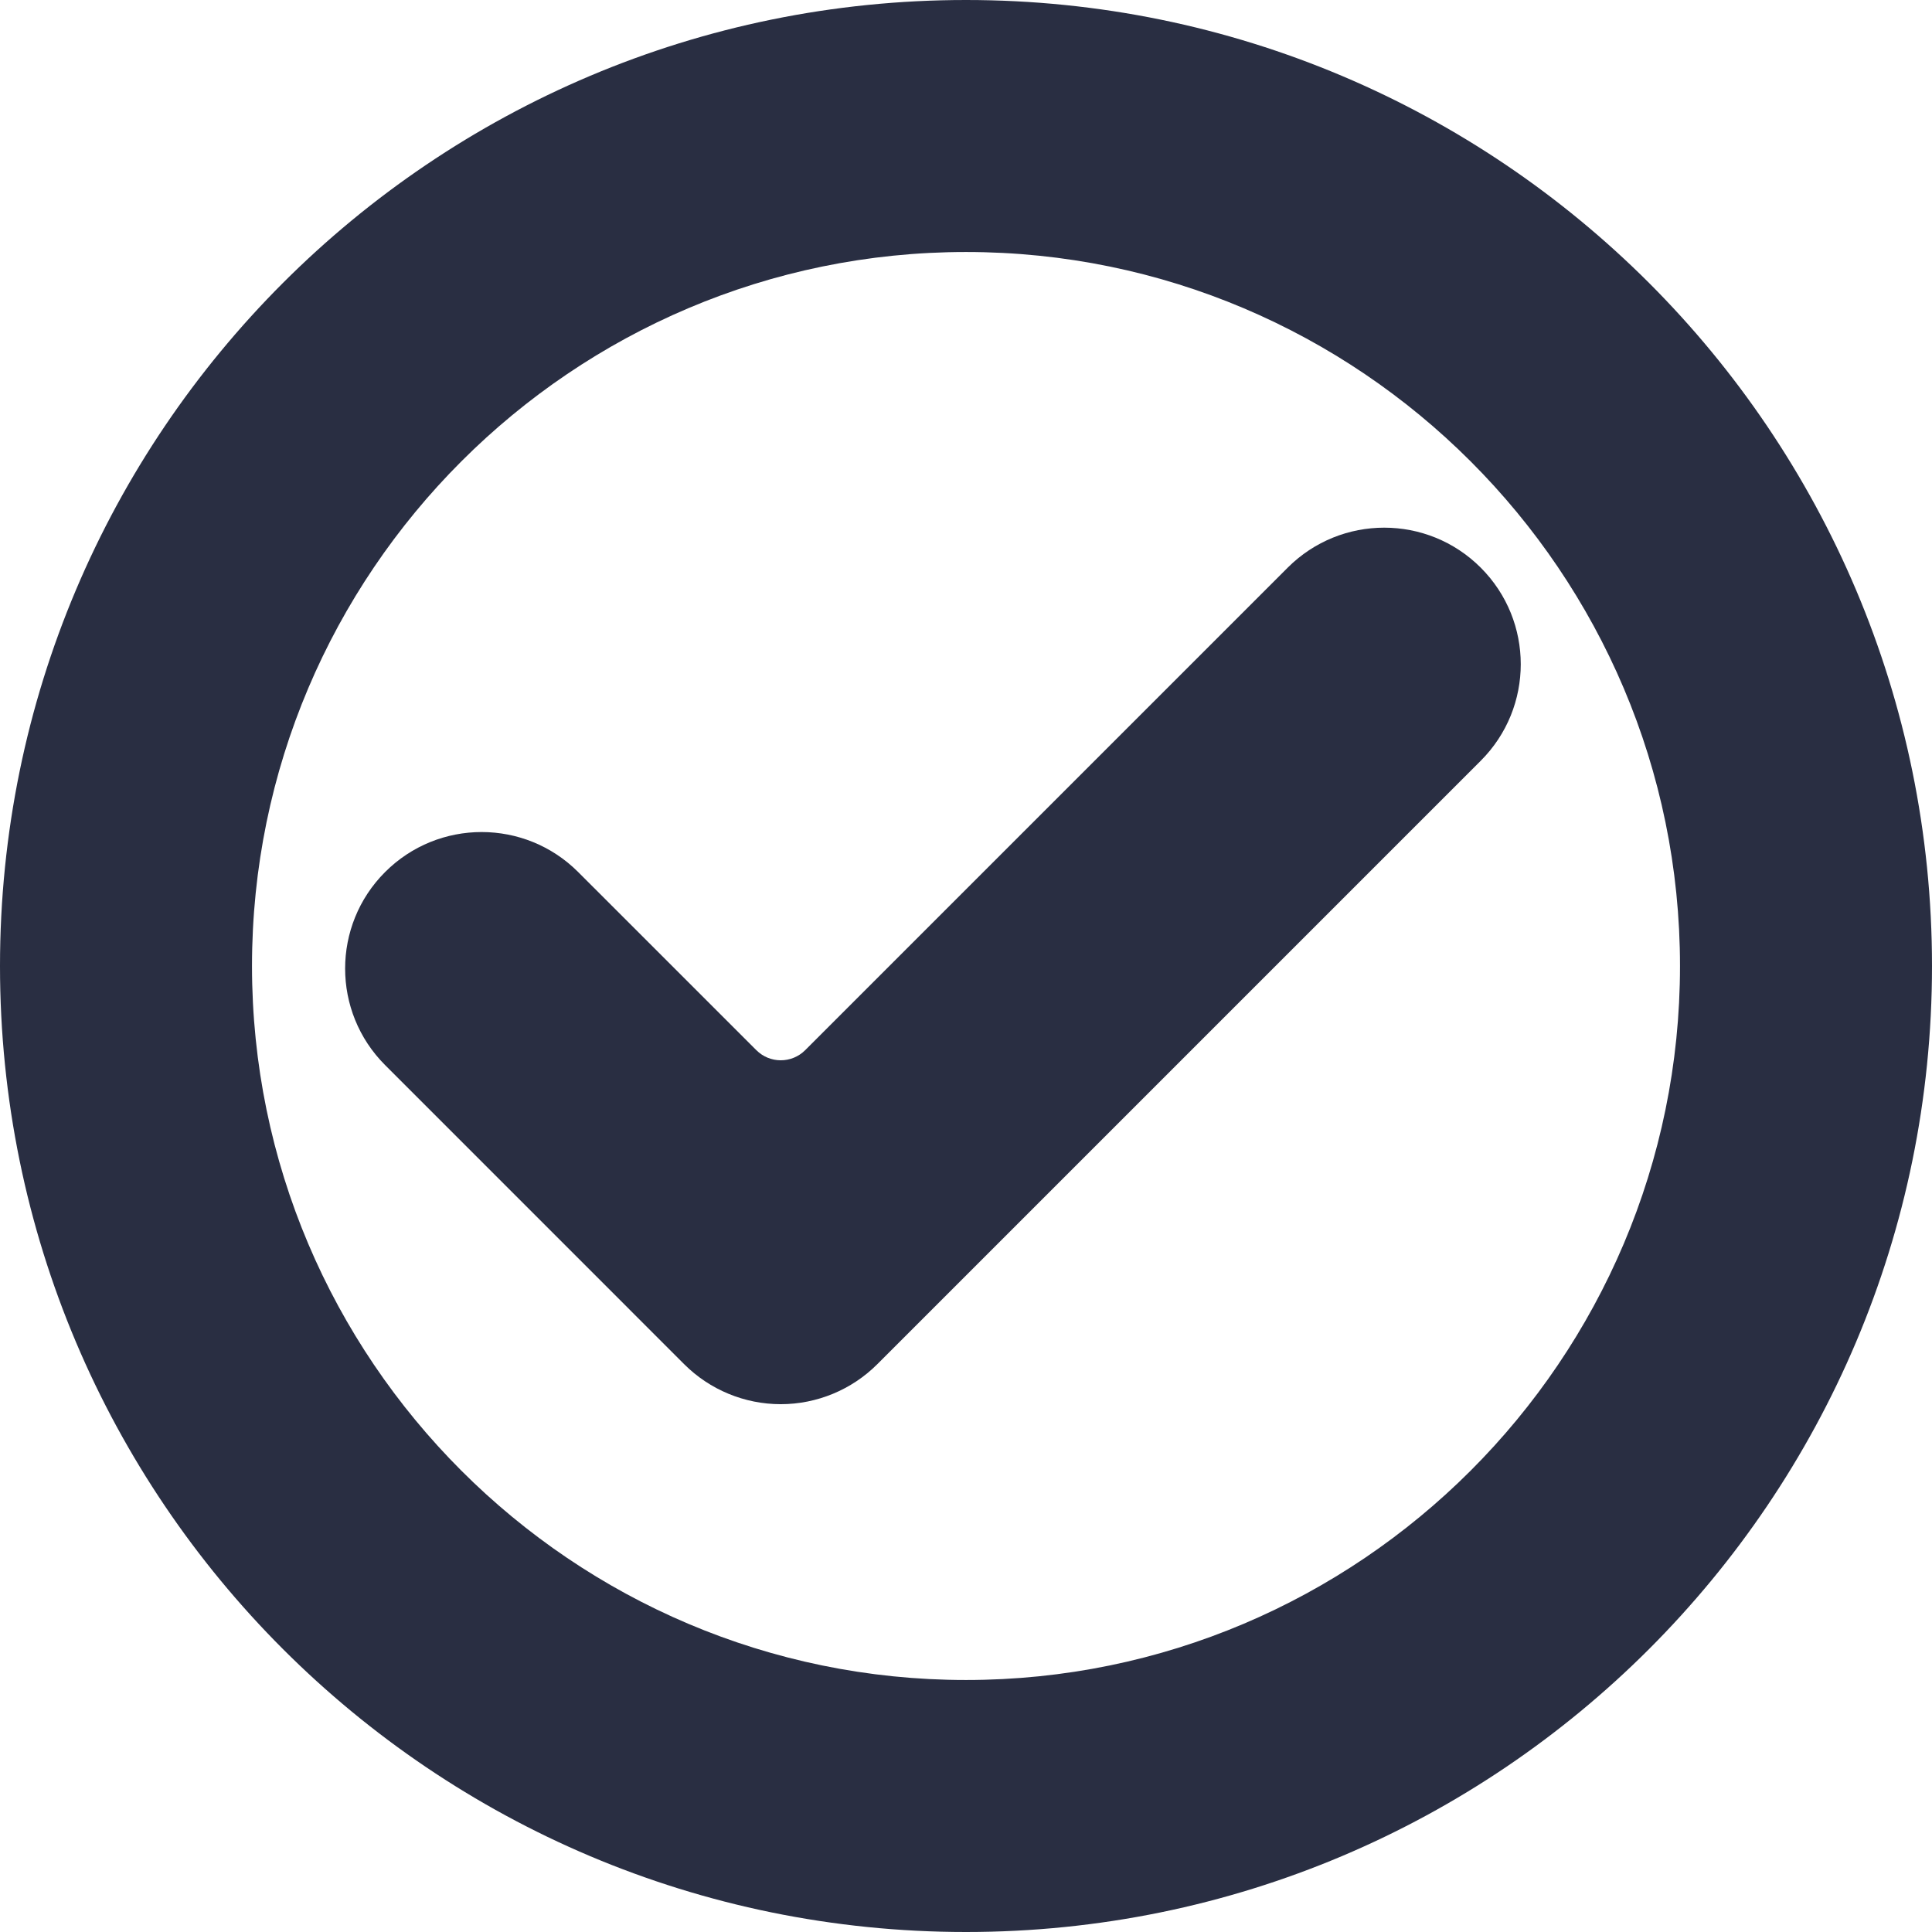
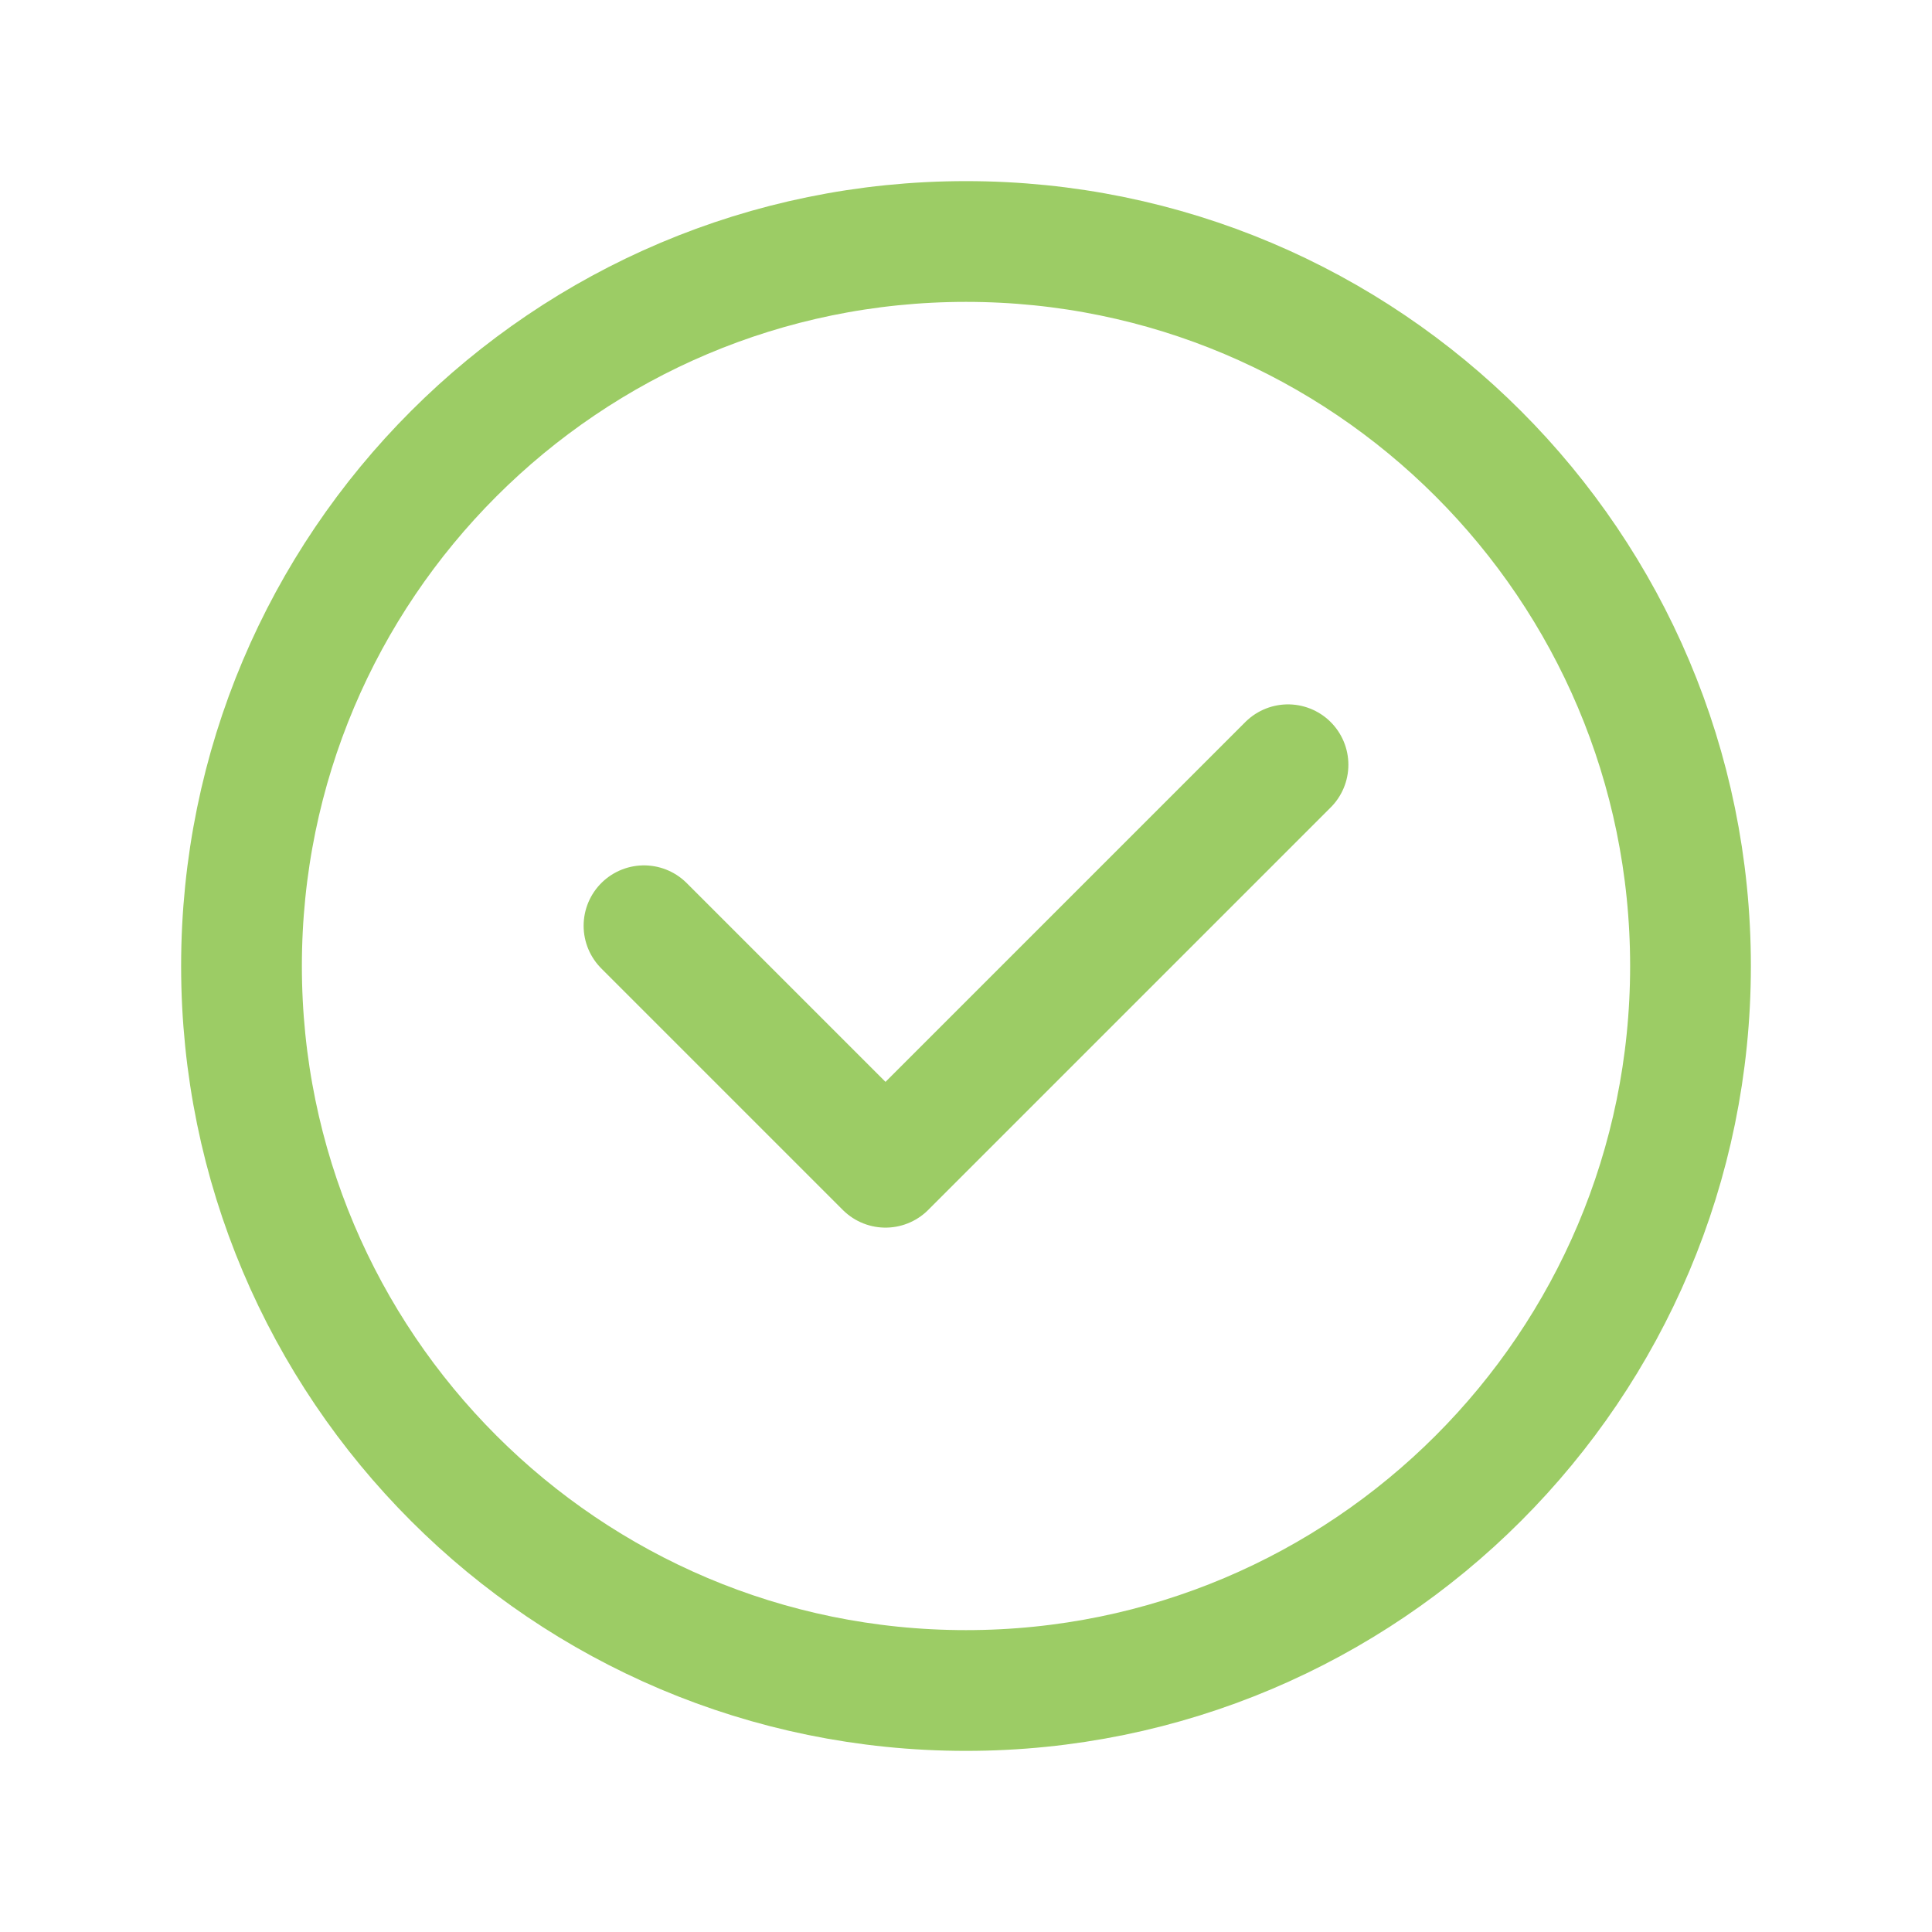
- <svg xmlns="http://www.w3.org/2000/svg" fill="#292e42" version="1.1" id="Capa_1" width="800px" height="800px" viewBox="0 0 46 46" xml:space="preserve">
-   <g>
-     <g>
-       <path d="M23,6c9.374,0,17,7.627,17,17c0,9.375-7.626,17-17,17S6,32.375,6,23C6,13.627,13.626,6,23,6 M23,0C10.298,0,0,10.298,0,23    c0,12.703,10.298,23,23,23s23-10.297,23-23C46,10.298,35.702,0,23,0L23,0z" />
-       <g>
-         <path d="M20.887,32.482c-0.609,0.608-1.437,0.951-2.298,0.951c-0.861,0-1.689-0.343-2.298-0.951l-7.122-7.123     c-1.269-1.269-1.269-3.327,0-4.596c1.27-1.27,3.327-1.27,4.597,0l4.243,4.242c0.321,0.32,0.84,0.32,1.161,0l11.489-11.489     c1.271-1.27,3.327-1.27,4.597,0c1.27,1.27,1.27,3.327,0,4.597L20.887,32.482z" />
-       </g>
-     </g>
-   </g>
+ <svg xmlns="http://www.w3.org/2000/svg" fill="#9ccc65" width="800px" height="800px" viewBox="0 0 24 24" id="check-mark-circle" class="icon line">
+   <path id="primary" d="M12,21h0a9,9,0,0,1-9-9H3a9,9,0,0,1,9-9h0a9,9,0,0,1,9,9h0A9,9,0,0,1,12,21ZM8,11.5l3,3,5-5" style="fill: none; stroke: #9ccc65; stroke-linecap: round; stroke-linejoin: round; stroke-width: 1.5;" />
</svg>
